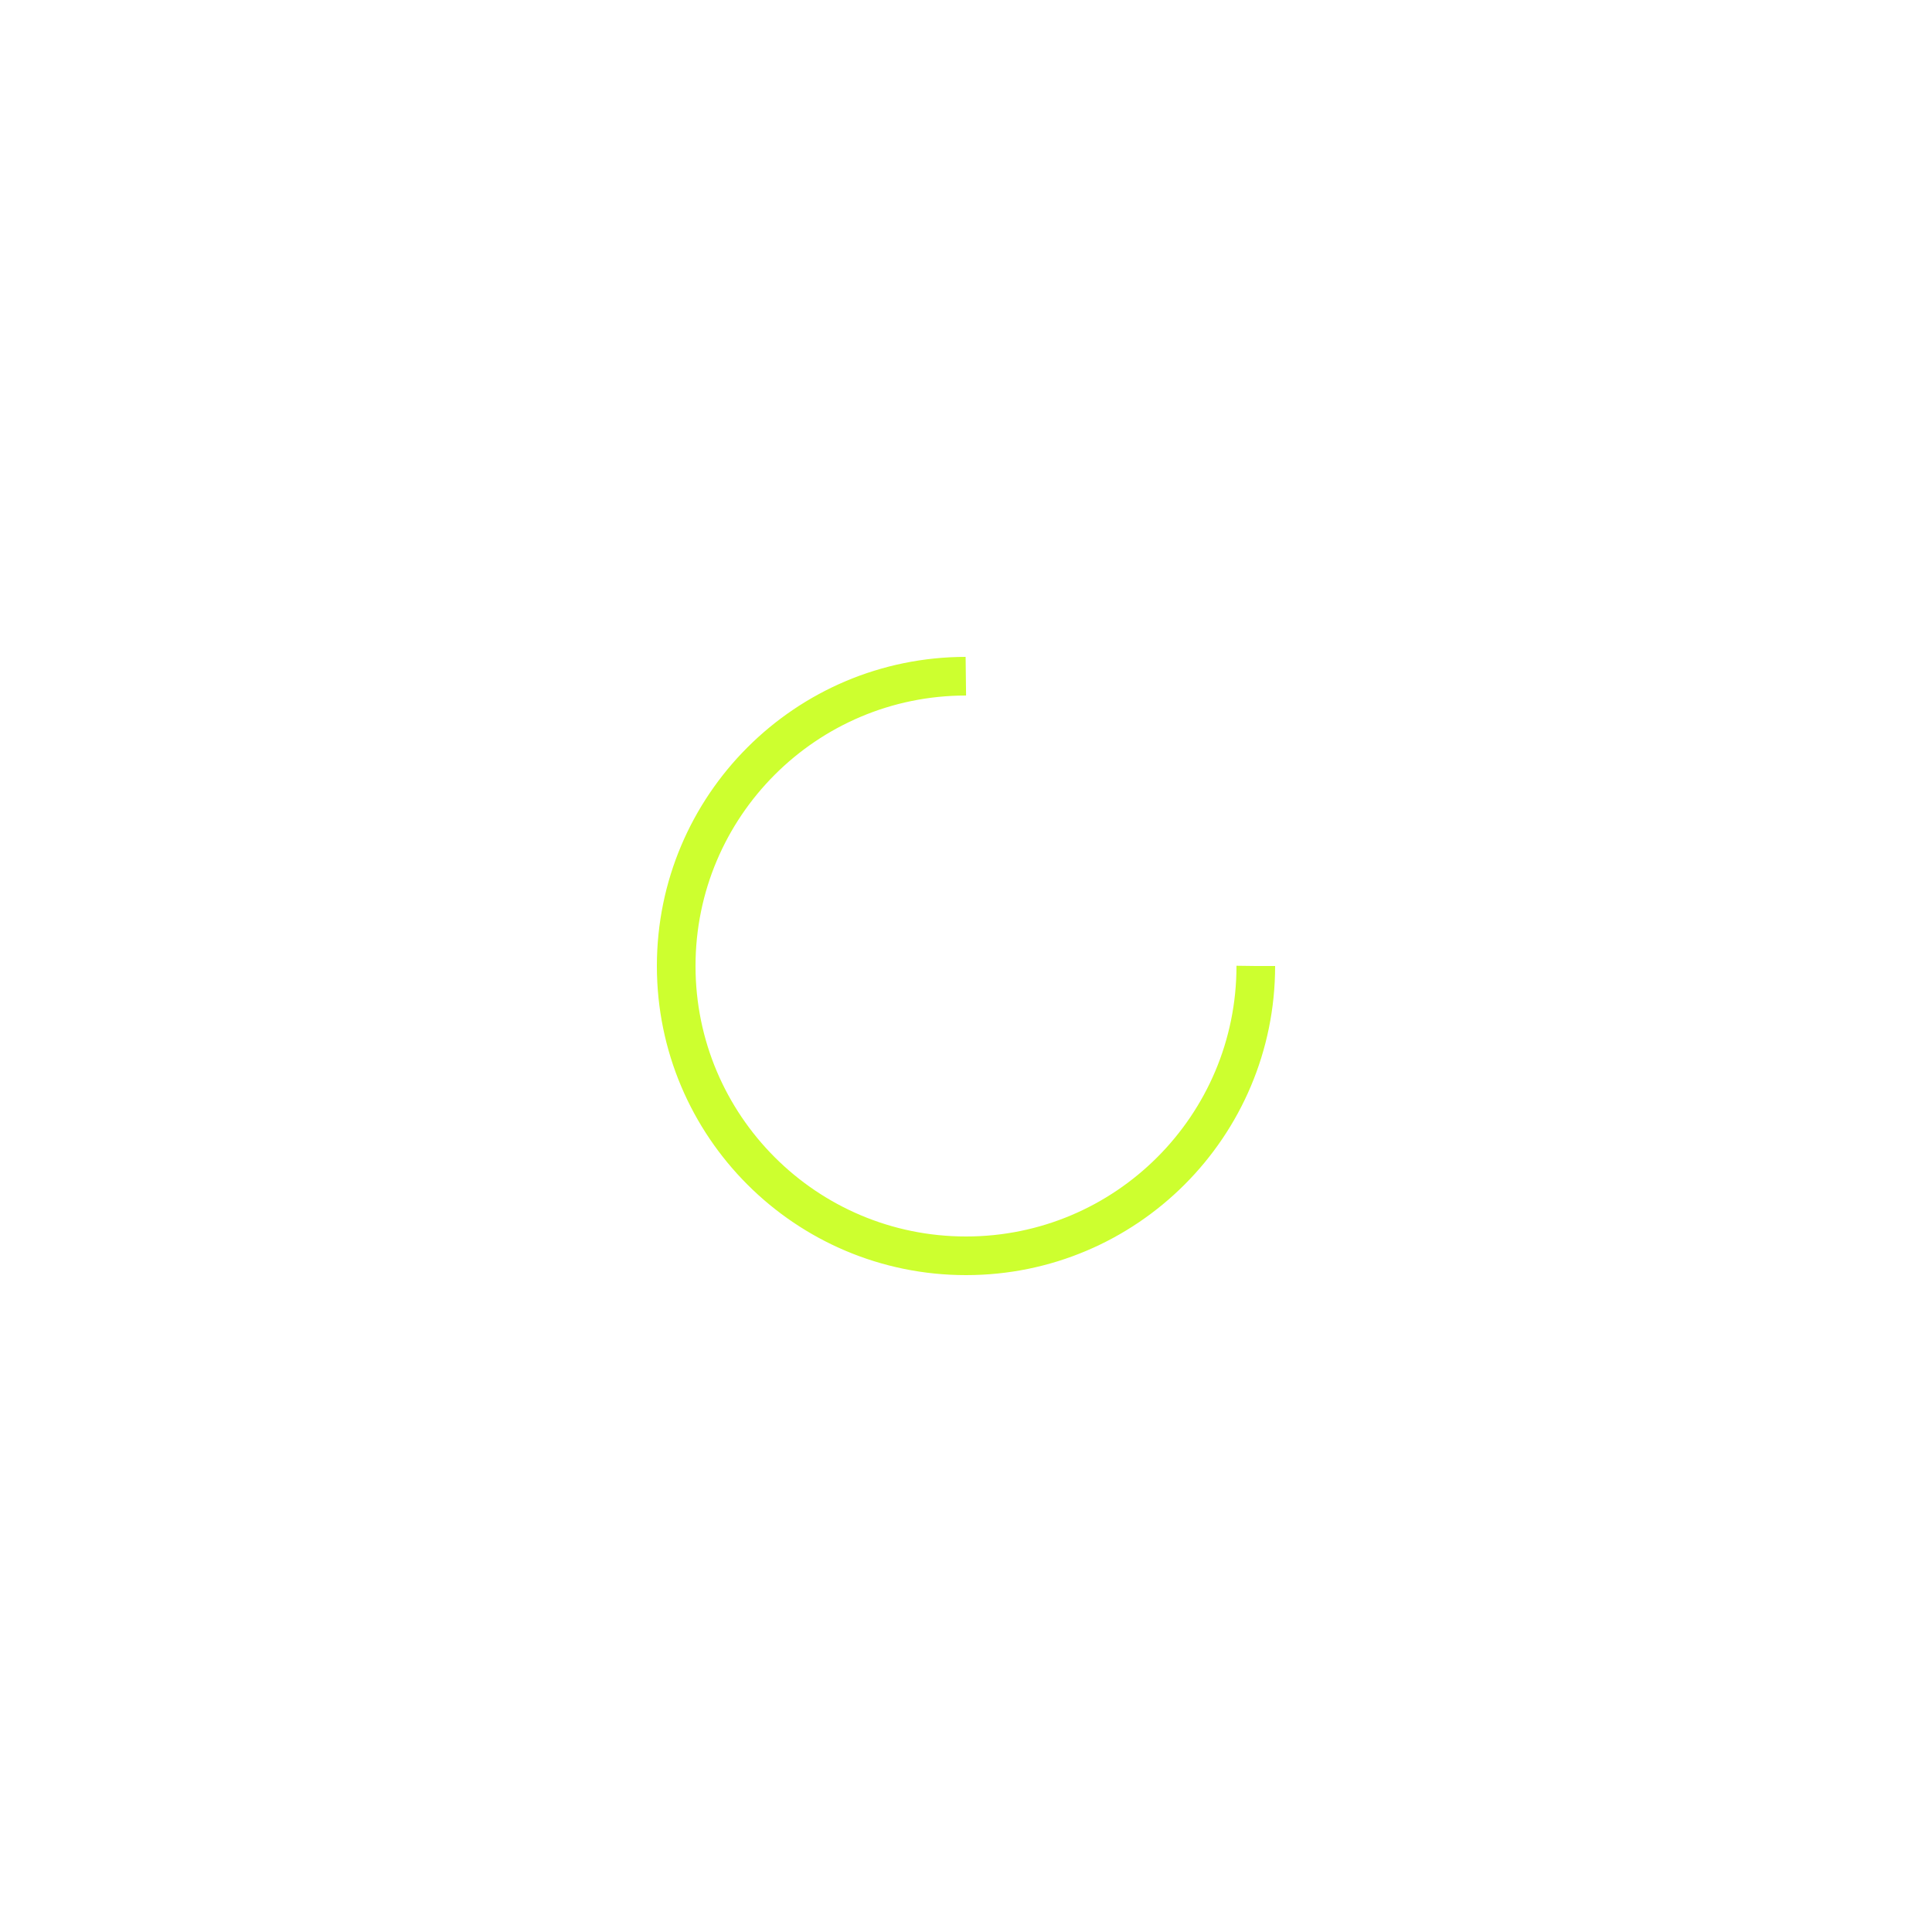
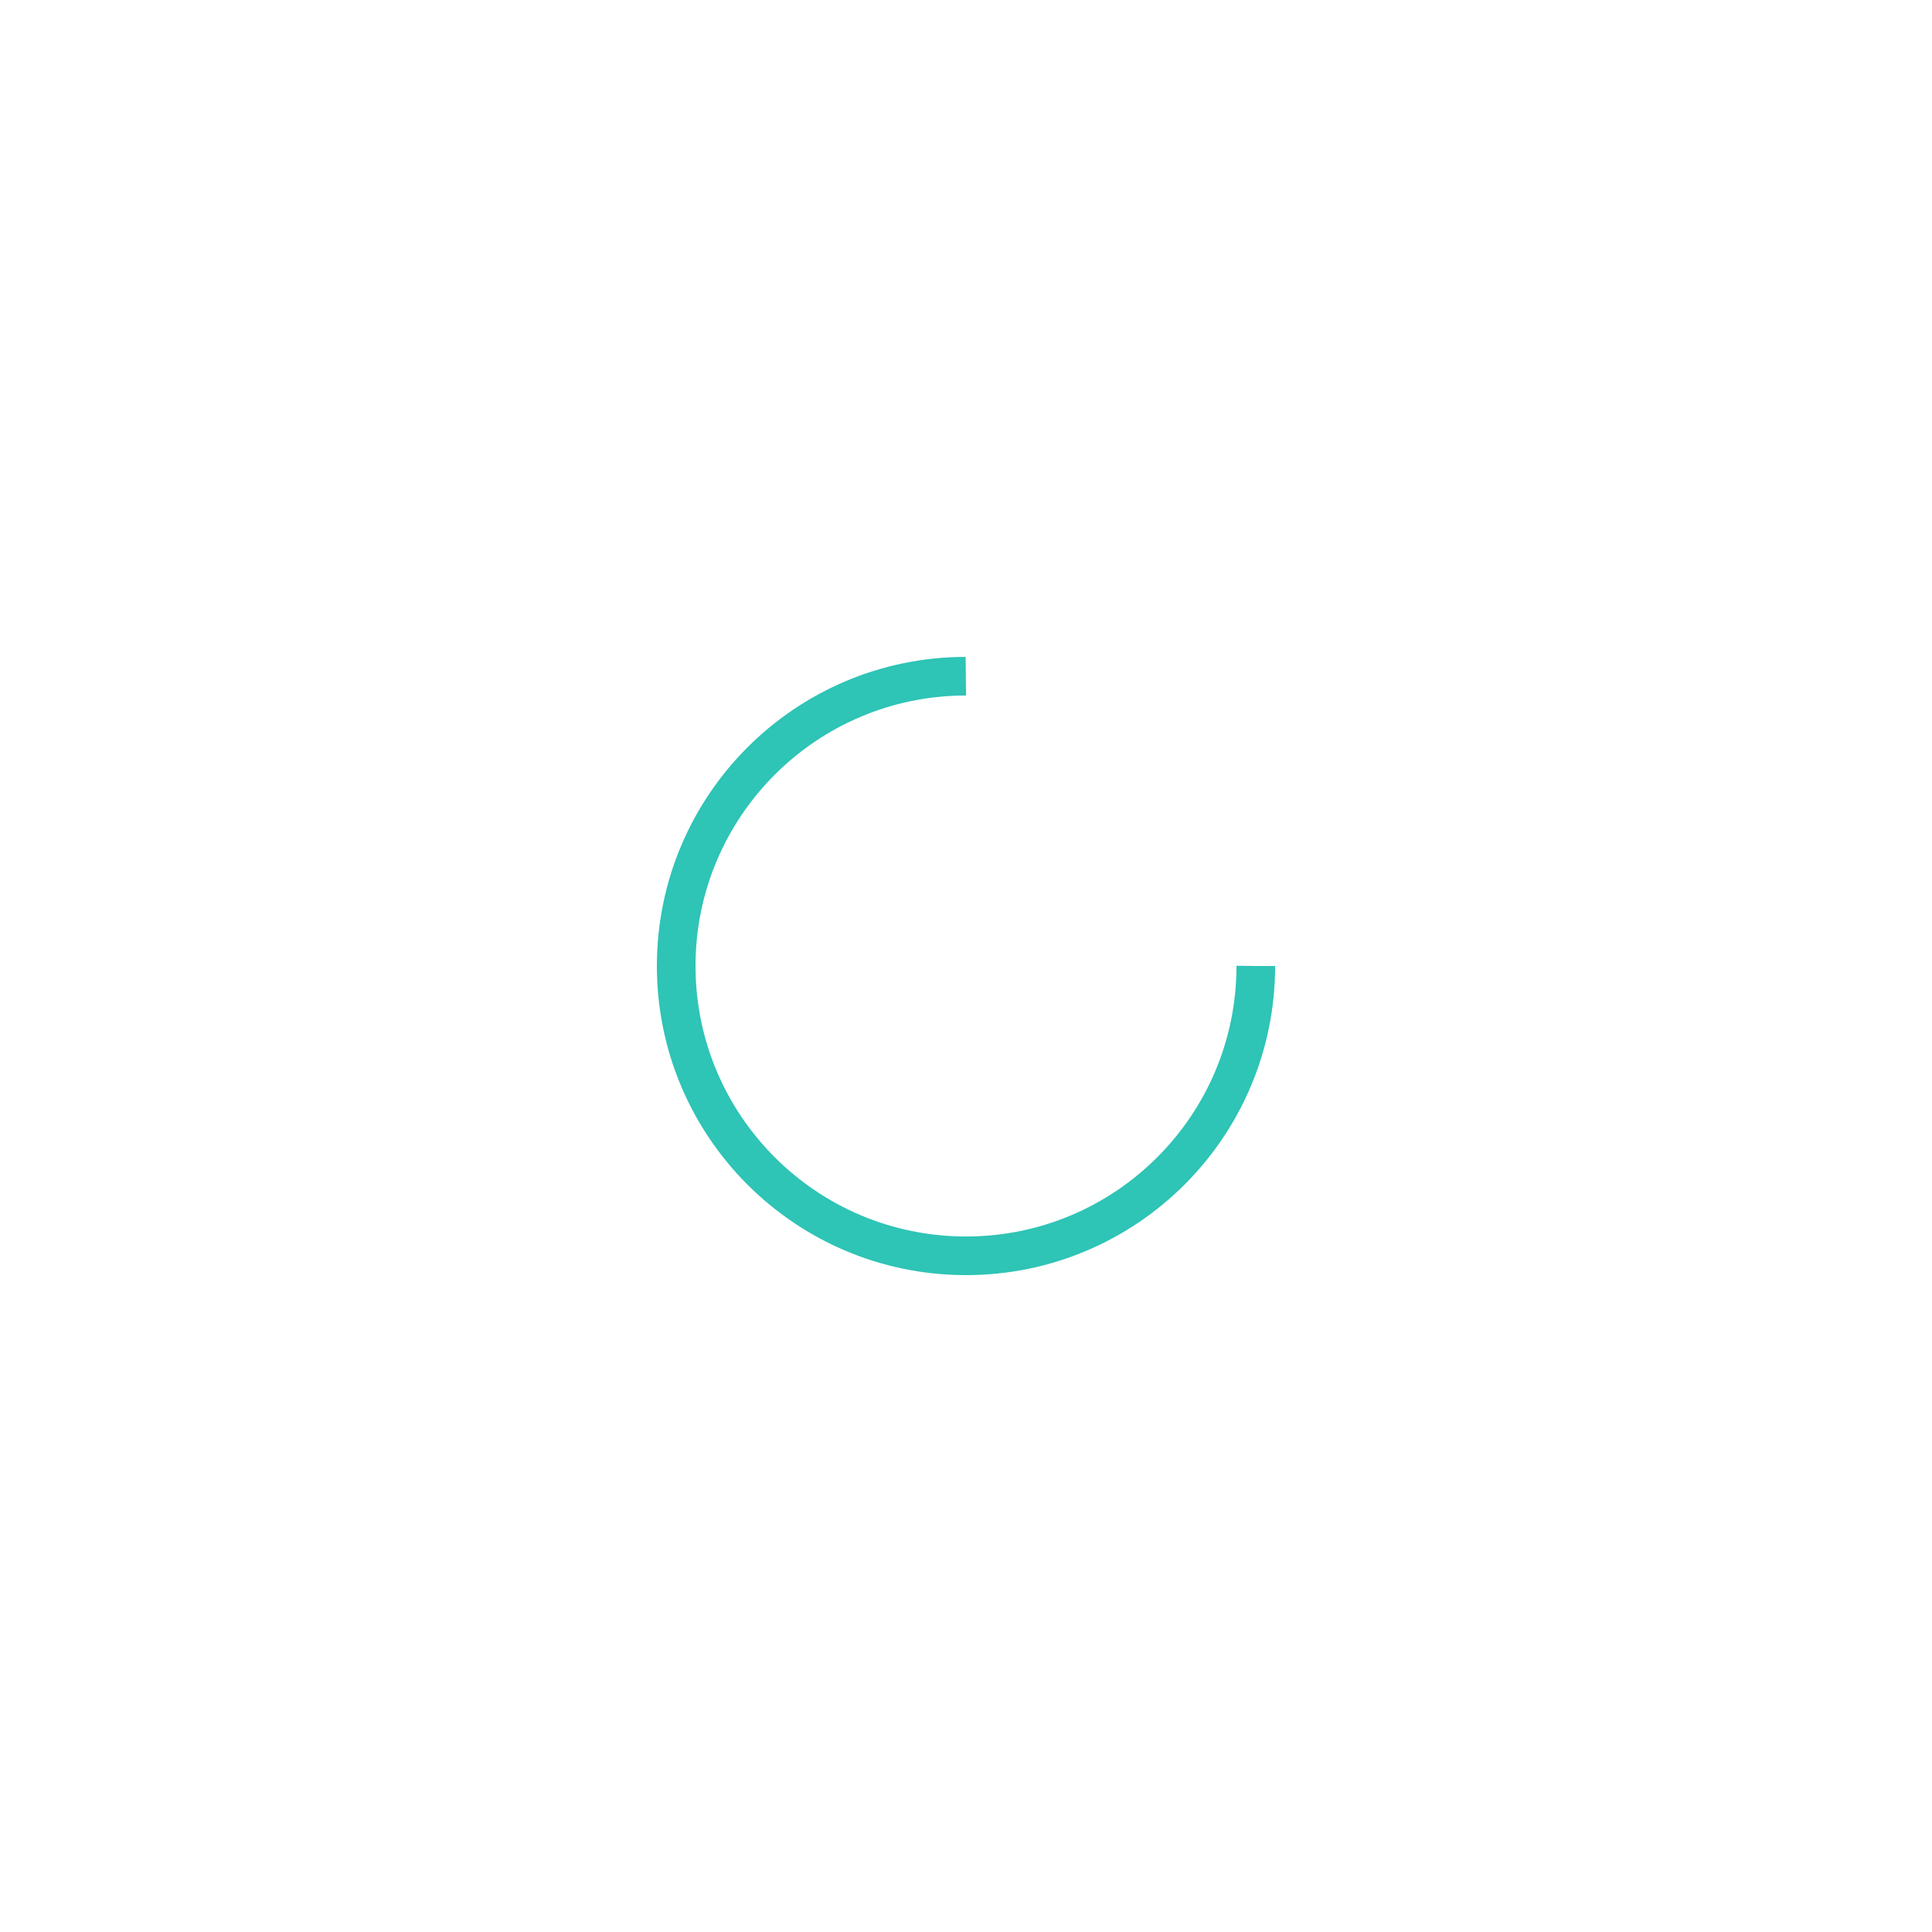
<svg xmlns="http://www.w3.org/2000/svg" style="margin: auto; background: none; display: block; shape-rendering: auto;" width="200px" height="200px" viewBox="0 0 100 100" preserveAspectRatio="xMidYMid">
-   <circle cx="50" cy="50" fill="none" stroke="#cdff2f" stroke-width="2" r="15" stroke-dasharray="70.686 25.562">
+   <circle cx="50" cy="50" fill="none" stroke="#2EC4B6" stroke-width="2" r="15" stroke-dasharray="70.686 25.562">
    <animateTransform attributeName="transform" type="rotate" repeatCount="indefinite" dur="1s" values="0 50 50;360 50 50" keyTimes="0;1" />
  </circle>
</svg>
